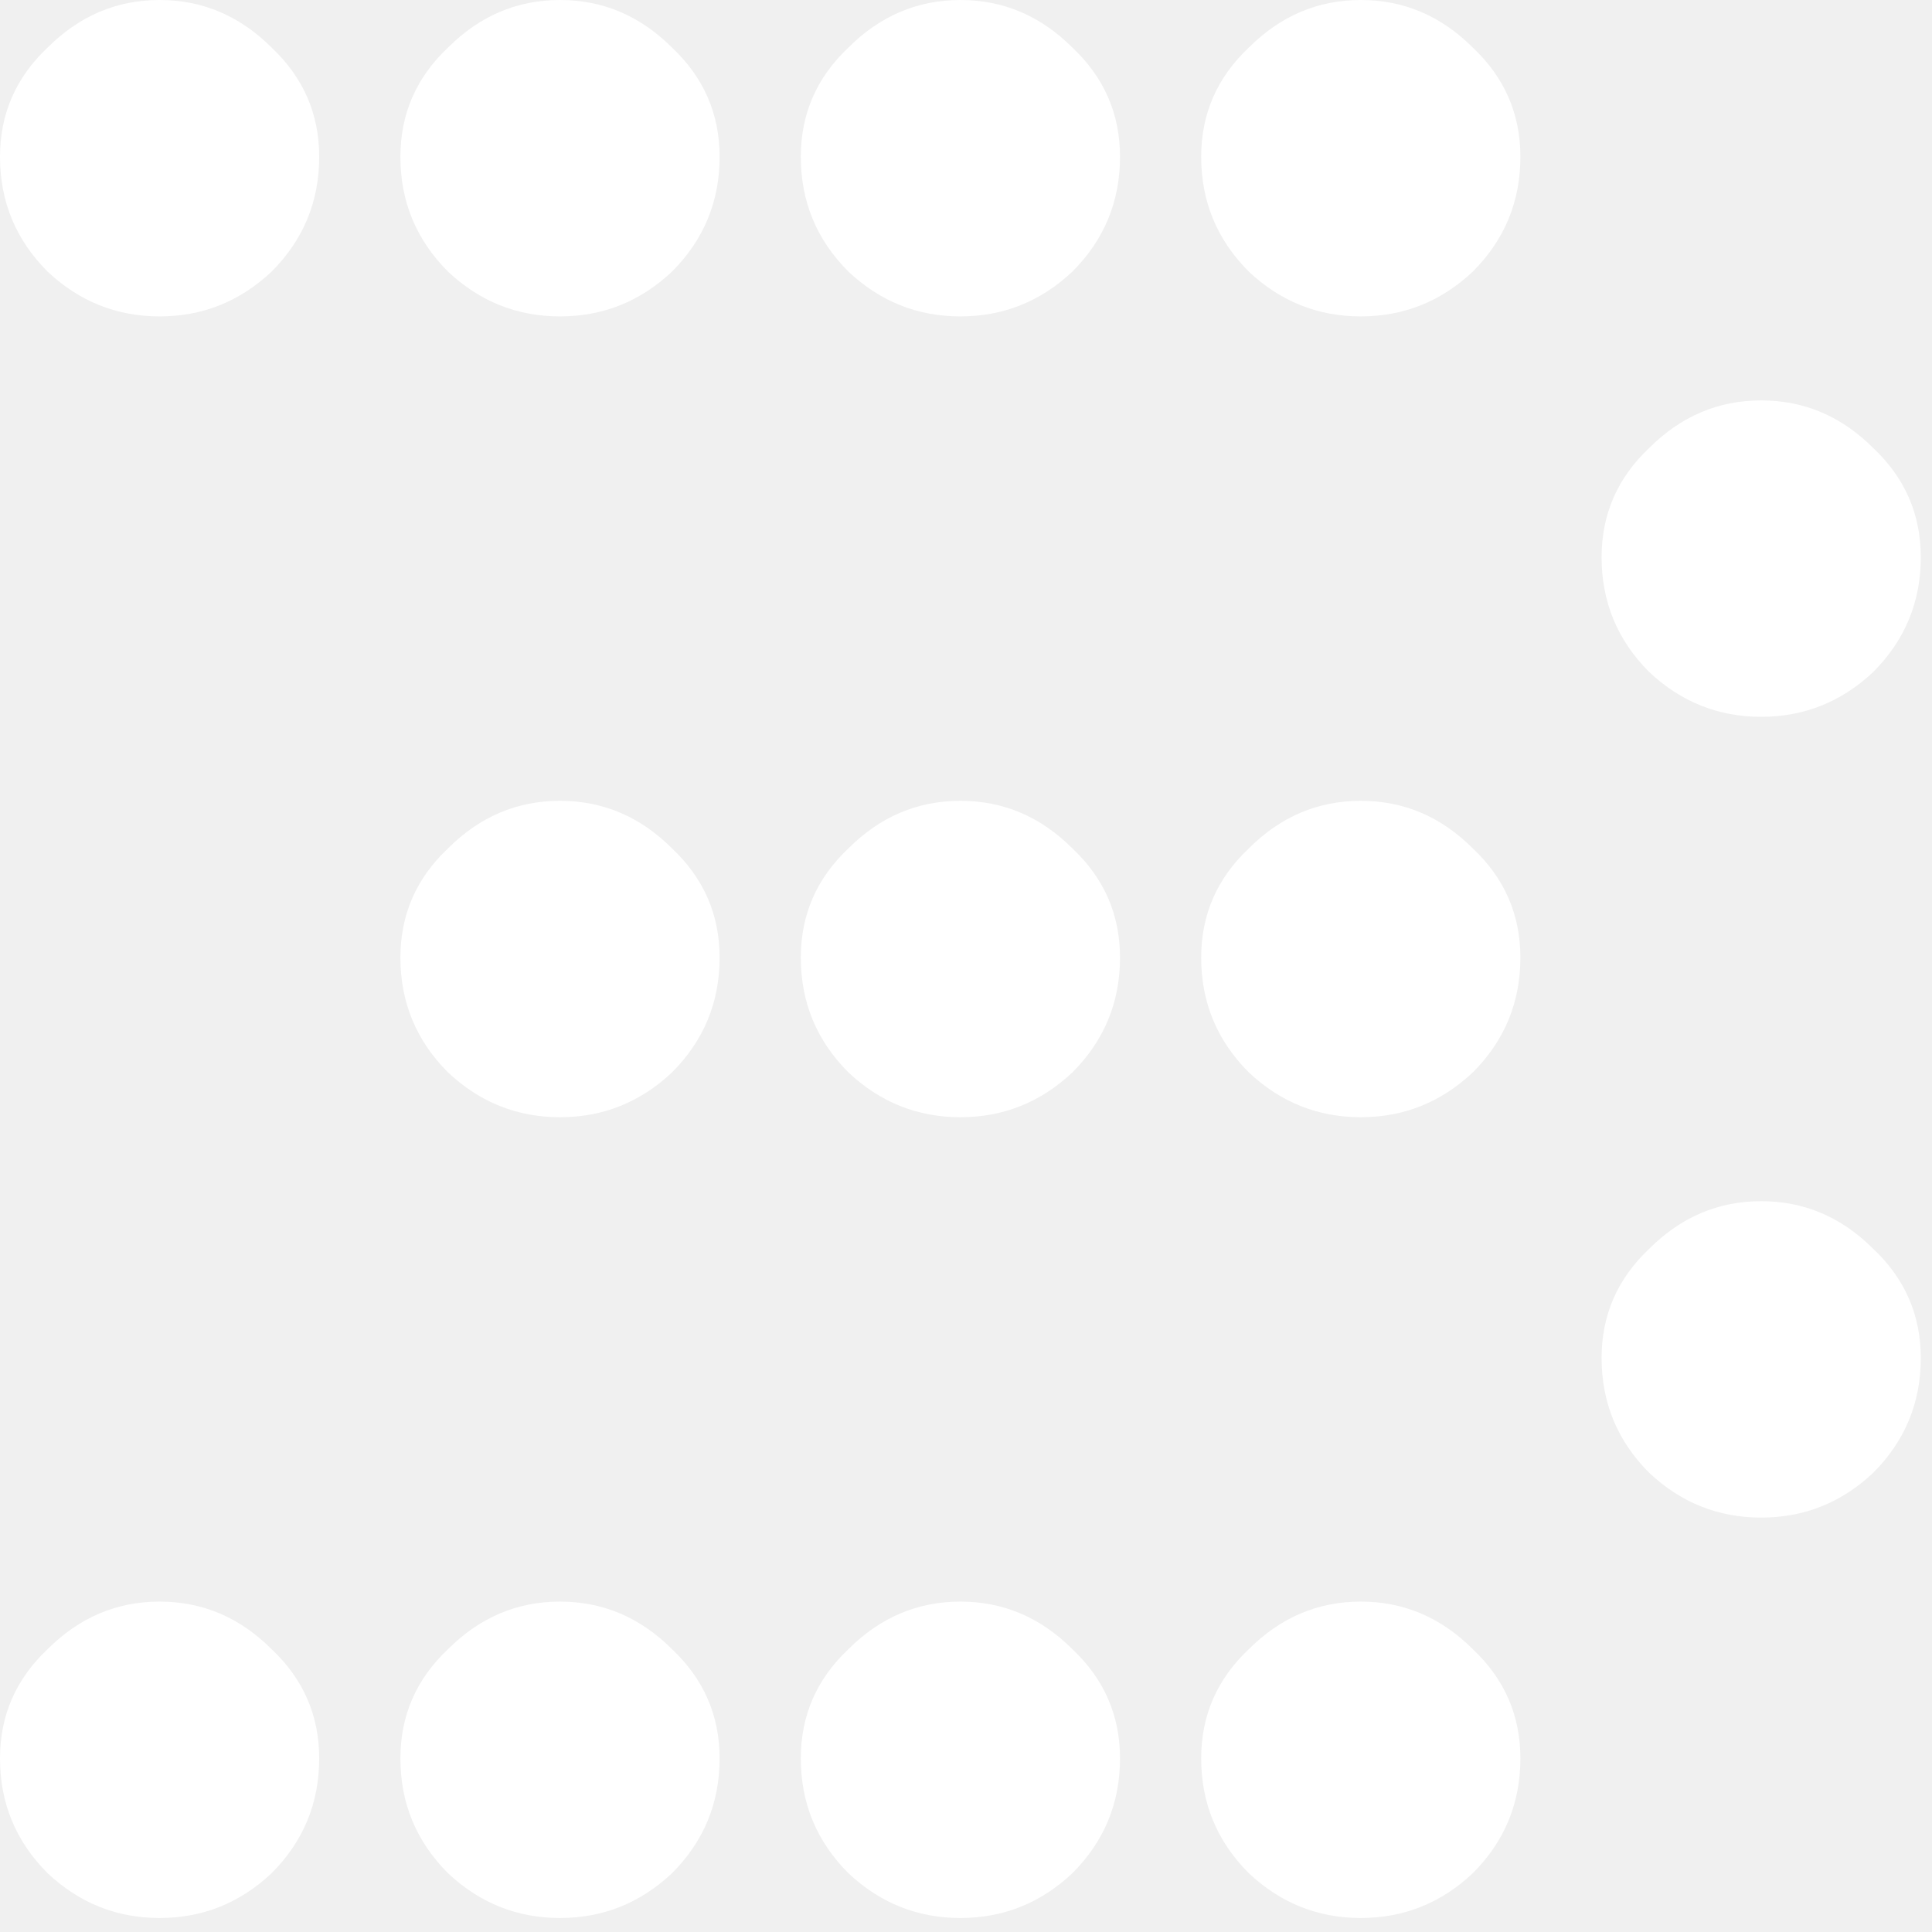
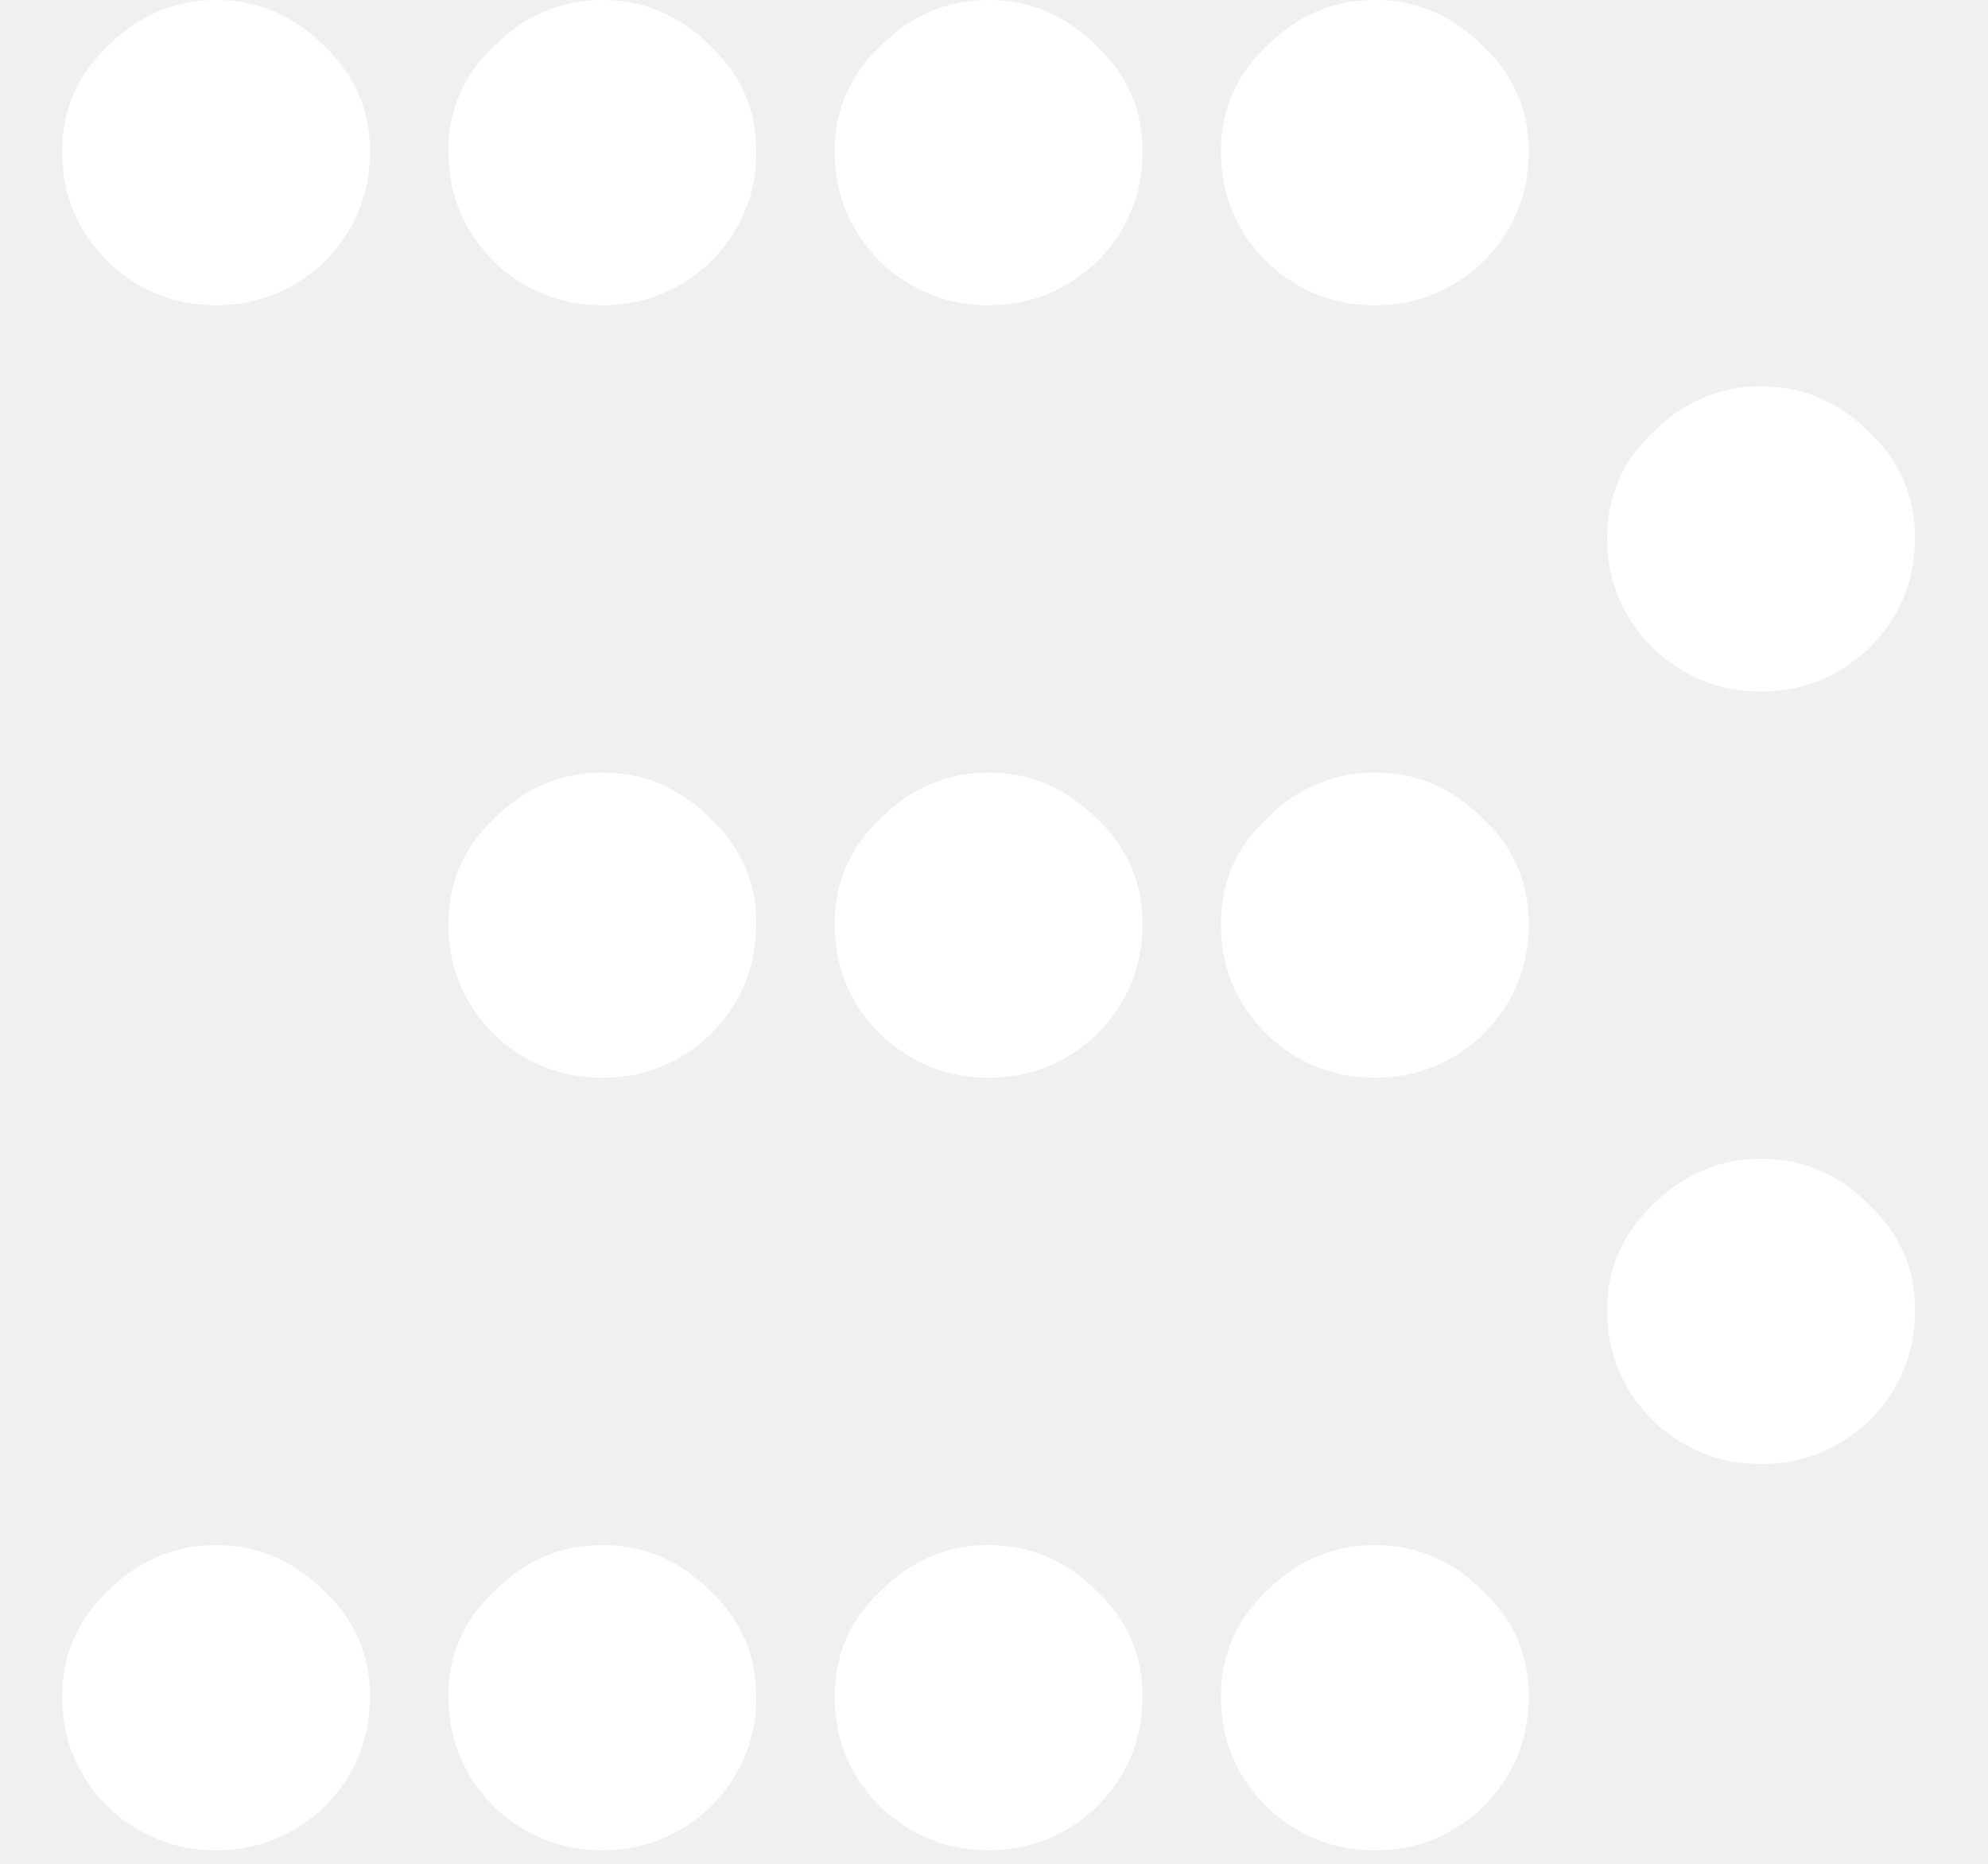
- <svg xmlns="http://www.w3.org/2000/svg" width="60" height="60" viewBox="0 0 60 60" fill="none">
-   <path d="M0 54.609C0 53.275 0.493 52.145 1.478 51.217C2.464 50.232 3.623 49.739 4.957 49.739C6.29 49.739 7.449 50.232 8.435 51.217C9.42 52.145 9.913 53.275 9.913 54.609C9.913 56 9.42 57.188 8.435 58.174C7.449 59.101 6.29 59.565 4.957 59.565C3.623 59.565 2.464 59.101 1.478 58.174C0.493 57.188 0 56 0 54.609ZM12.435 4.87C12.435 3.536 12.928 2.406 13.913 1.478C14.899 0.493 16.058 0 17.391 0C18.725 0 19.884 0.493 20.87 1.478C21.855 2.406 22.348 3.536 22.348 4.87C22.348 6.261 21.855 7.449 20.87 8.435C19.884 9.362 18.725 9.826 17.391 9.826C16.058 9.826 14.899 9.362 13.913 8.435C12.928 7.449 12.435 6.261 12.435 4.87ZM24.87 29.739C24.87 28.406 25.362 27.275 26.348 26.348C27.333 25.362 28.493 24.87 29.826 24.87C31.159 24.87 32.319 25.362 33.304 26.348C34.29 27.275 34.783 28.406 34.783 29.739C34.783 31.13 34.29 32.319 33.304 33.304C32.319 34.232 31.159 34.696 29.826 34.696C28.493 34.696 27.333 34.232 26.348 33.304C25.362 32.319 24.87 31.13 24.87 29.739ZM24.87 54.609C24.87 53.275 25.362 52.145 26.348 51.217C27.333 50.232 28.493 49.739 29.826 49.739C31.159 49.739 32.319 50.232 33.304 51.217C34.29 52.145 34.783 53.275 34.783 54.609C34.783 56 34.29 57.188 33.304 58.174C32.319 59.101 31.159 59.565 29.826 59.565C28.493 59.565 27.333 59.101 26.348 58.174C25.362 57.188 24.87 56 24.87 54.609ZM37.304 4.87C37.304 3.536 37.797 2.406 38.783 1.478C39.768 0.493 40.928 0 42.261 0C43.594 0 44.754 0.493 45.739 1.478C46.725 2.406 47.217 3.536 47.217 4.87C47.217 6.261 46.725 7.449 45.739 8.435C44.754 9.362 43.594 9.826 42.261 9.826C40.928 9.826 39.768 9.362 38.783 8.435C37.797 7.449 37.304 6.261 37.304 4.87ZM37.304 29.739C37.304 28.406 37.797 27.275 38.783 26.348C39.768 25.362 40.928 24.87 42.261 24.87C43.594 24.87 44.754 25.362 45.739 26.348C46.725 27.275 47.217 28.406 47.217 29.739C47.217 31.13 46.725 32.319 45.739 33.304C44.754 34.232 43.594 34.696 42.261 34.696C40.928 34.696 39.768 34.232 38.783 33.304C37.797 32.319 37.304 31.13 37.304 29.739ZM37.304 54.609C37.304 53.275 37.797 52.145 38.783 51.217C39.768 50.232 40.928 49.739 42.261 49.739C43.594 49.739 44.754 50.232 45.739 51.217C46.725 52.145 47.217 53.275 47.217 54.609C47.217 56 46.725 57.188 45.739 58.174C44.754 59.101 43.594 59.565 42.261 59.565C40.928 59.565 39.768 59.101 38.783 58.174C37.797 57.188 37.304 56 37.304 54.609ZM49.739 17.304C49.739 15.971 50.232 14.841 51.217 13.913C52.203 12.928 53.362 12.435 54.696 12.435C56.029 12.435 57.188 12.928 58.174 13.913C59.159 14.841 59.652 15.971 59.652 17.304C59.652 18.696 59.159 19.884 58.174 20.87C57.188 21.797 56.029 22.261 54.696 22.261C53.362 22.261 52.203 21.797 51.217 20.87C50.232 19.884 49.739 18.696 49.739 17.304ZM49.739 42.174C49.739 40.841 50.232 39.71 51.217 38.783C52.203 37.797 53.362 37.304 54.696 37.304C56.029 37.304 57.188 37.797 58.174 38.783C59.159 39.71 59.652 40.841 59.652 42.174C59.652 43.565 59.159 44.754 58.174 45.739C57.188 46.667 56.029 47.13 54.696 47.13C53.362 47.13 52.203 46.667 51.217 45.739C50.232 44.754 49.739 43.565 49.739 42.174ZM12.435 54.609C12.435 53.275 12.928 52.145 13.913 51.217C14.899 50.232 16.058 49.739 17.391 49.739C18.725 49.739 19.884 50.232 20.87 51.217C21.855 52.145 22.348 53.275 22.348 54.609C22.348 56 21.855 57.188 20.87 58.174C19.884 59.101 18.725 59.565 17.391 59.565C16.058 59.565 14.899 59.101 13.913 58.174C12.928 57.188 12.435 56 12.435 54.609ZM0 4.87C0 3.536 0.493 2.406 1.478 1.478C2.464 0.493 3.623 0 4.957 0C6.29 0 7.449 0.493 8.435 1.478C9.42 2.406 9.913 3.536 9.913 4.87C9.913 6.261 9.42 7.449 8.435 8.435C7.449 9.362 6.29 9.826 4.957 9.826C3.623 9.826 2.464 9.362 1.478 8.435C0.493 7.449 0 6.261 0 4.87ZM24.87 4.87C24.87 3.536 25.362 2.406 26.348 1.478C27.333 0.493 28.493 0 29.826 0C31.159 0 32.319 0.493 33.304 1.478C34.29 2.406 34.783 3.536 34.783 4.87C34.783 6.261 34.29 7.449 33.304 8.435C32.319 9.362 31.159 9.826 29.826 9.826C28.493 9.826 27.333 9.362 26.348 8.435C25.362 7.449 24.87 6.261 24.87 4.87Z" fill="white" />
-   <path d="M13.913 26.348C12.928 27.275 12.435 28.406 12.435 29.739C12.435 31.13 12.928 32.319 13.913 33.304C14.899 34.232 16.058 34.696 17.391 34.696C18.725 34.696 19.884 34.232 20.87 33.304C21.855 32.319 22.348 31.13 22.348 29.739C22.348 28.406 21.855 27.275 20.87 26.348C19.884 25.362 18.725 24.87 17.391 24.87C16.058 24.87 14.899 25.362 13.913 26.348Z" fill="white" />
+ <svg xmlns="http://www.w3.org/2000/svg" width="64" height="60" viewBox="0 0 64 60" fill="none">
+   <path d="M2 54.609C2 53.275 2.493 52.145 3.478 51.217C4.464 50.232 5.623 49.739 6.957 49.739C8.29 49.739 9.449 50.232 10.435 51.217C11.42 52.145 11.913 53.275 11.913 54.609C11.913 56 11.42 57.188 10.435 58.174C9.449 59.101 8.29 59.565 6.957 59.565C5.623 59.565 4.464 59.101 3.478 58.174C2.493 57.188 2 56 2 54.609ZM14.435 4.87C14.435 3.536 14.928 2.406 15.913 1.478C16.898 0.493 18.058 0 19.391 0C20.725 0 21.884 0.493 22.87 1.478C23.855 2.406 24.348 3.536 24.348 4.87C24.348 6.261 23.855 7.449 22.87 8.435C21.884 9.362 20.725 9.826 19.391 9.826C18.058 9.826 16.898 9.362 15.913 8.435C14.928 7.449 14.435 6.261 14.435 4.87ZM26.87 29.739C26.87 28.406 27.362 27.275 28.348 26.348C29.333 25.362 30.493 24.87 31.826 24.87C33.159 24.87 34.319 25.362 35.304 26.348C36.29 27.275 36.783 28.406 36.783 29.739C36.783 31.13 36.29 32.319 35.304 33.304C34.319 34.232 33.159 34.696 31.826 34.696C30.493 34.696 29.333 34.232 28.348 33.304C27.362 32.319 26.87 31.13 26.87 29.739ZM26.87 54.609C26.87 53.275 27.362 52.145 28.348 51.217C29.333 50.232 30.493 49.739 31.826 49.739C33.159 49.739 34.319 50.232 35.304 51.217C36.29 52.145 36.783 53.275 36.783 54.609C36.783 56 36.29 57.188 35.304 58.174C34.319 59.101 33.159 59.565 31.826 59.565C30.493 59.565 29.333 59.101 28.348 58.174C27.362 57.188 26.87 56 26.87 54.609ZM39.304 4.87C39.304 3.536 39.797 2.406 40.783 1.478C41.768 0.493 42.928 0 44.261 0C45.594 0 46.754 0.493 47.739 1.478C48.725 2.406 49.217 3.536 49.217 4.87C49.217 6.261 48.725 7.449 47.739 8.435C46.754 9.362 45.594 9.826 44.261 9.826C42.928 9.826 41.768 9.362 40.783 8.435C39.797 7.449 39.304 6.261 39.304 4.87ZM39.304 29.739C39.304 28.406 39.797 27.275 40.783 26.348C41.768 25.362 42.928 24.87 44.261 24.87C45.594 24.87 46.754 25.362 47.739 26.348C48.725 27.275 49.217 28.406 49.217 29.739C49.217 31.13 48.725 32.319 47.739 33.304C46.754 34.232 45.594 34.696 44.261 34.696C42.928 34.696 41.768 34.232 40.783 33.304C39.797 32.319 39.304 31.13 39.304 29.739ZM39.304 54.609C39.304 53.275 39.797 52.145 40.783 51.217C41.768 50.232 42.928 49.739 44.261 49.739C45.594 49.739 46.754 50.232 47.739 51.217C48.725 52.145 49.217 53.275 49.217 54.609C49.217 56 48.725 57.188 47.739 58.174C46.754 59.101 45.594 59.565 44.261 59.565C42.928 59.565 41.768 59.101 40.783 58.174C39.797 57.188 39.304 56 39.304 54.609ZM51.739 17.304C51.739 15.971 52.232 14.841 53.217 13.913C54.203 12.928 55.362 12.435 56.696 12.435C58.029 12.435 59.188 12.928 60.174 13.913C61.159 14.841 61.652 15.971 61.652 17.304C61.652 18.696 61.159 19.884 60.174 20.87C59.188 21.797 58.029 22.261 56.696 22.261C55.362 22.261 54.203 21.797 53.217 20.87C52.232 19.884 51.739 18.696 51.739 17.304ZM51.739 42.174C51.739 40.841 52.232 39.71 53.217 38.783C54.203 37.797 55.362 37.304 56.696 37.304C58.029 37.304 59.188 37.797 60.174 38.783C61.159 39.71 61.652 40.841 61.652 42.174C61.652 43.565 61.159 44.754 60.174 45.739C59.188 46.667 58.029 47.13 56.696 47.13C55.362 47.13 54.203 46.667 53.217 45.739C52.232 44.754 51.739 43.565 51.739 42.174ZM14.435 54.609C14.435 53.275 14.928 52.145 15.913 51.217C16.898 50.232 18.058 49.739 19.391 49.739C20.725 49.739 21.884 50.232 22.87 51.217C23.855 52.145 24.348 53.275 24.348 54.609C24.348 56 23.855 57.188 22.87 58.174C21.884 59.101 20.725 59.565 19.391 59.565C18.058 59.565 16.898 59.101 15.913 58.174C14.928 57.188 14.435 56 14.435 54.609ZM2 4.87C2 3.536 2.493 2.406 3.478 1.478C4.464 0.493 5.623 0 6.957 0C8.29 0 9.449 0.493 10.435 1.478C11.42 2.406 11.913 3.536 11.913 4.87C11.913 6.261 11.42 7.449 10.435 8.435C9.449 9.362 8.29 9.826 6.957 9.826C5.623 9.826 4.464 9.362 3.478 8.435C2.493 7.449 2 6.261 2 4.87ZM26.87 4.87C26.87 3.536 27.362 2.406 28.348 1.478C29.333 0.493 30.493 0 31.826 0C33.159 0 34.319 0.493 35.304 1.478C36.29 2.406 36.783 3.536 36.783 4.87C36.783 6.261 36.29 7.449 35.304 8.435C34.319 9.362 33.159 9.826 31.826 9.826C30.493 9.826 29.333 9.362 28.348 8.435C27.362 7.449 26.87 6.261 26.87 4.87Z" fill="white" />
+   <path d="M15.913 26.348C14.928 27.275 14.435 28.406 14.435 29.739C14.435 31.13 14.928 32.319 15.913 33.304C16.898 34.232 18.058 34.696 19.391 34.696C20.725 34.696 21.884 34.232 22.87 33.304C23.855 32.319 24.348 31.13 24.348 29.739C24.348 28.406 23.855 27.275 22.87 26.348C21.884 25.362 20.725 24.87 19.391 24.87C18.058 24.87 16.898 25.362 15.913 26.348Z" fill="white" />
</svg>
